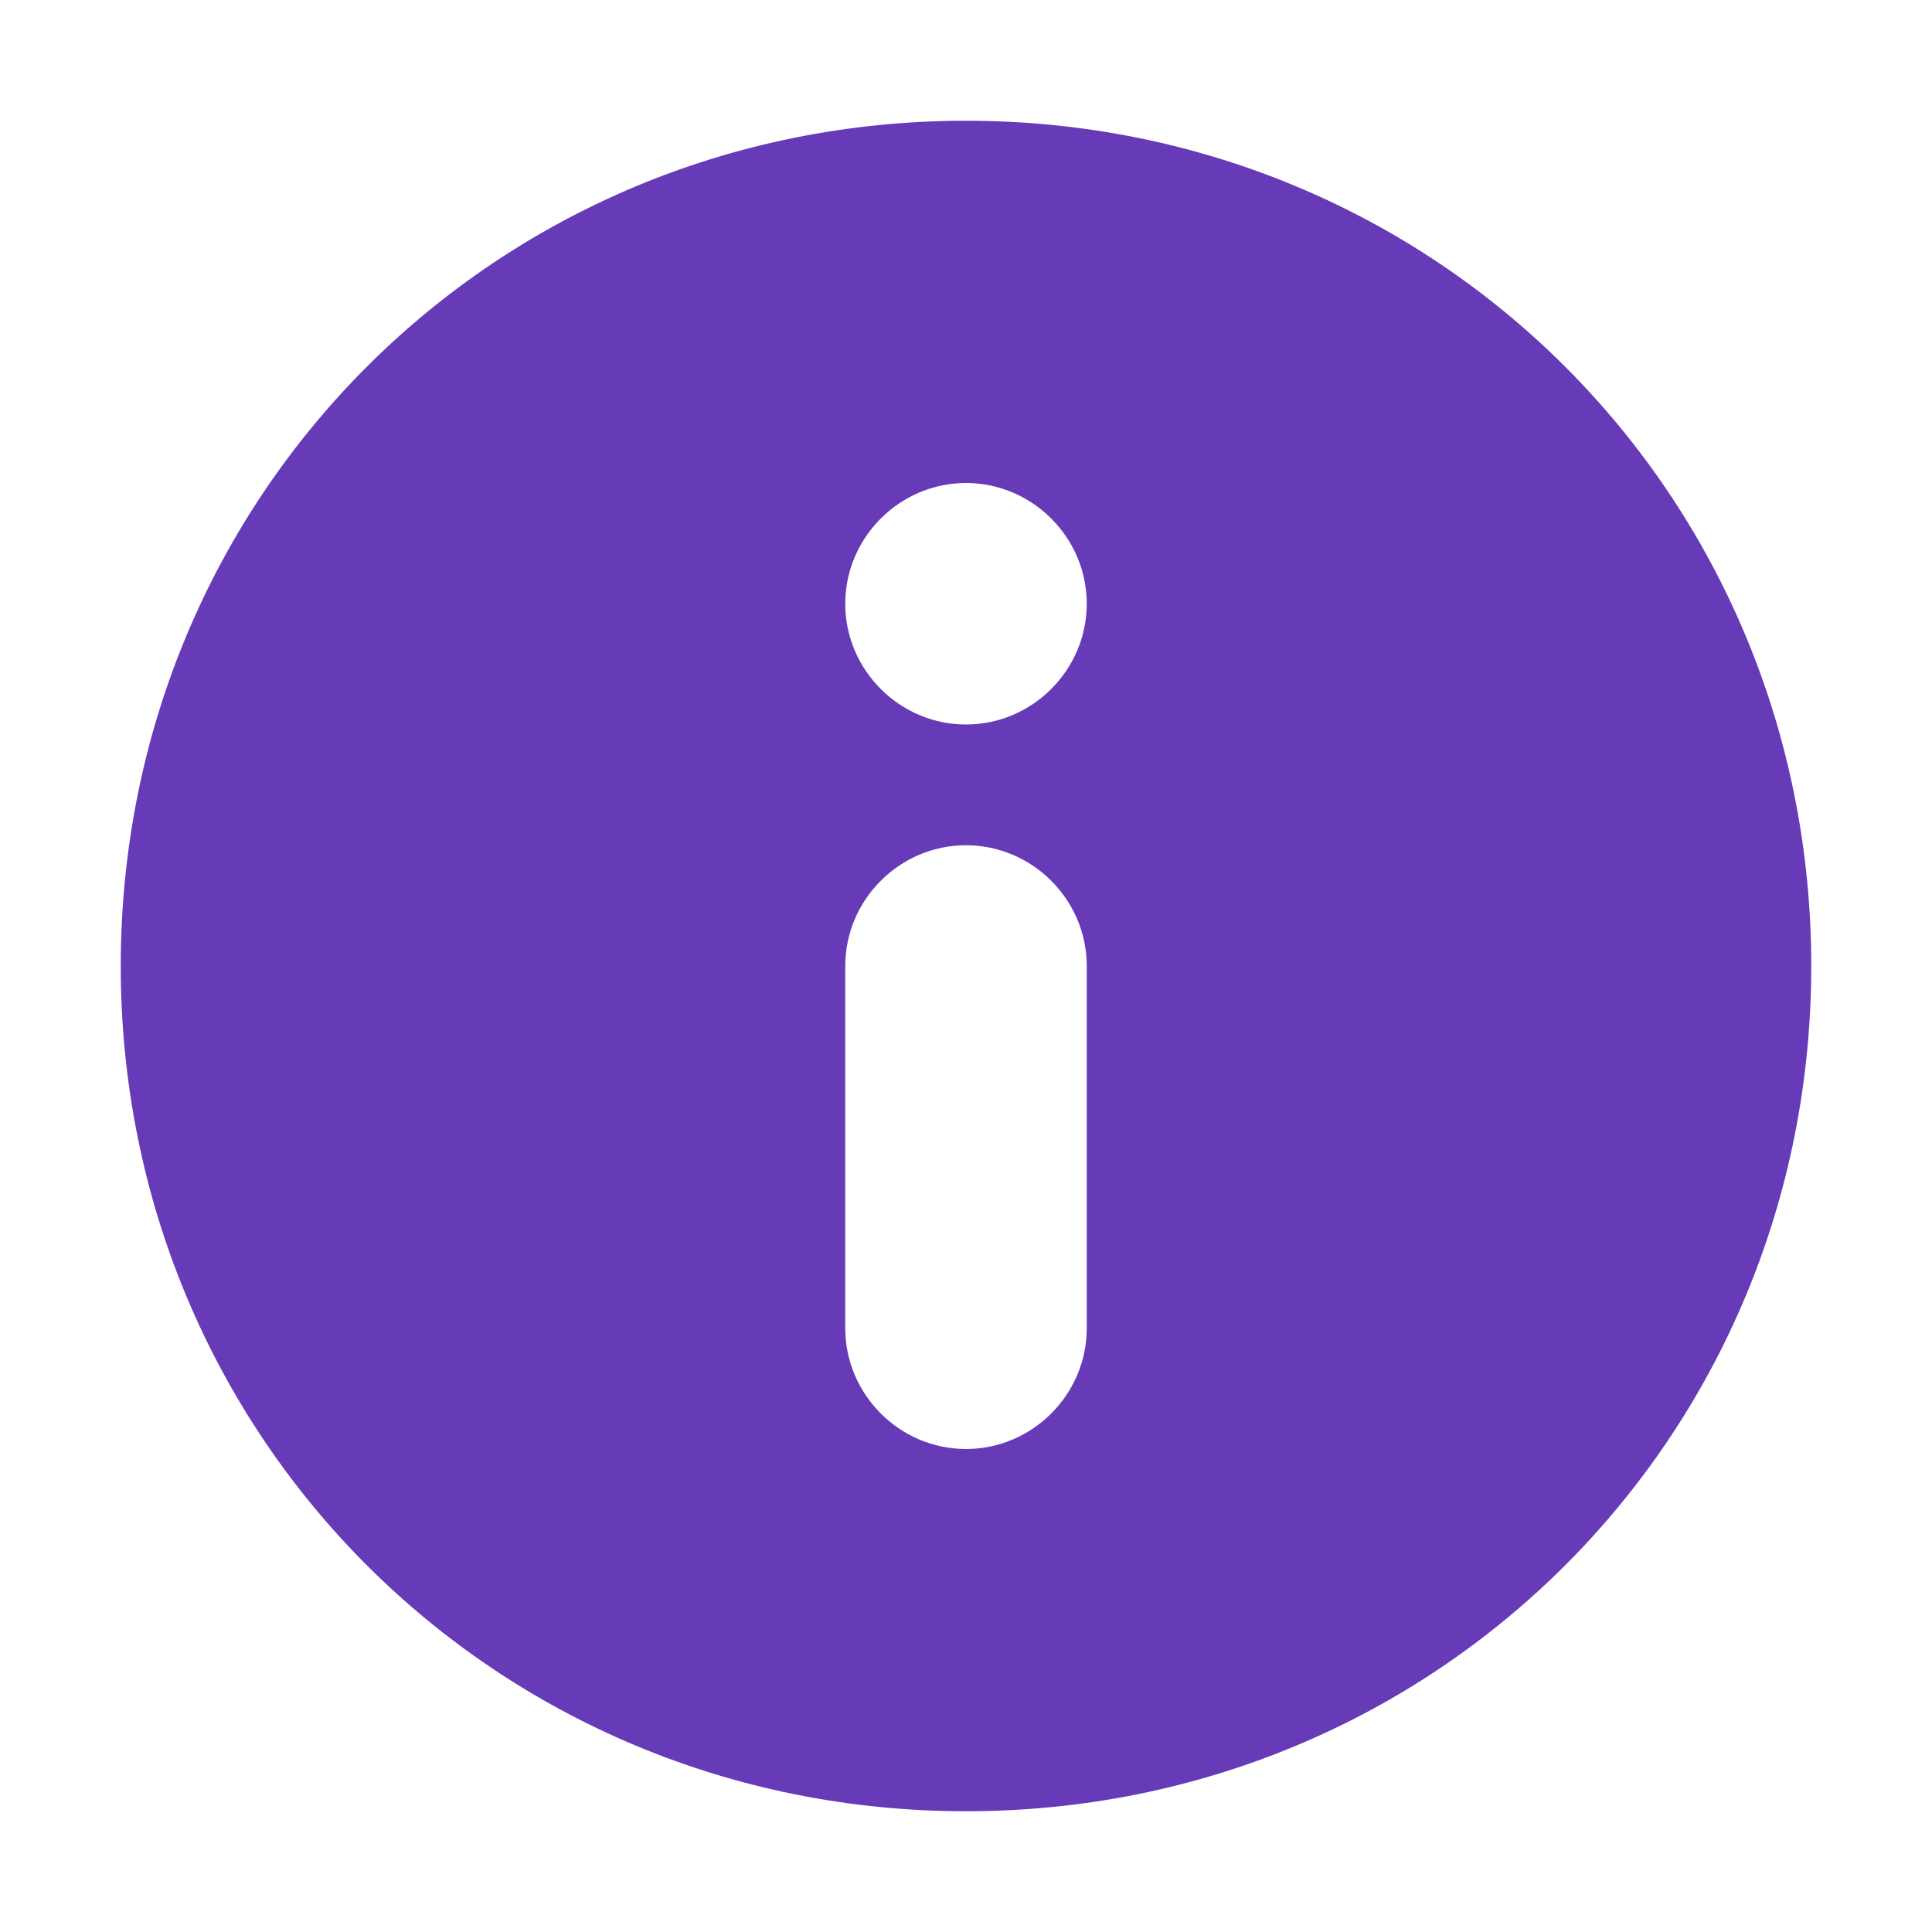
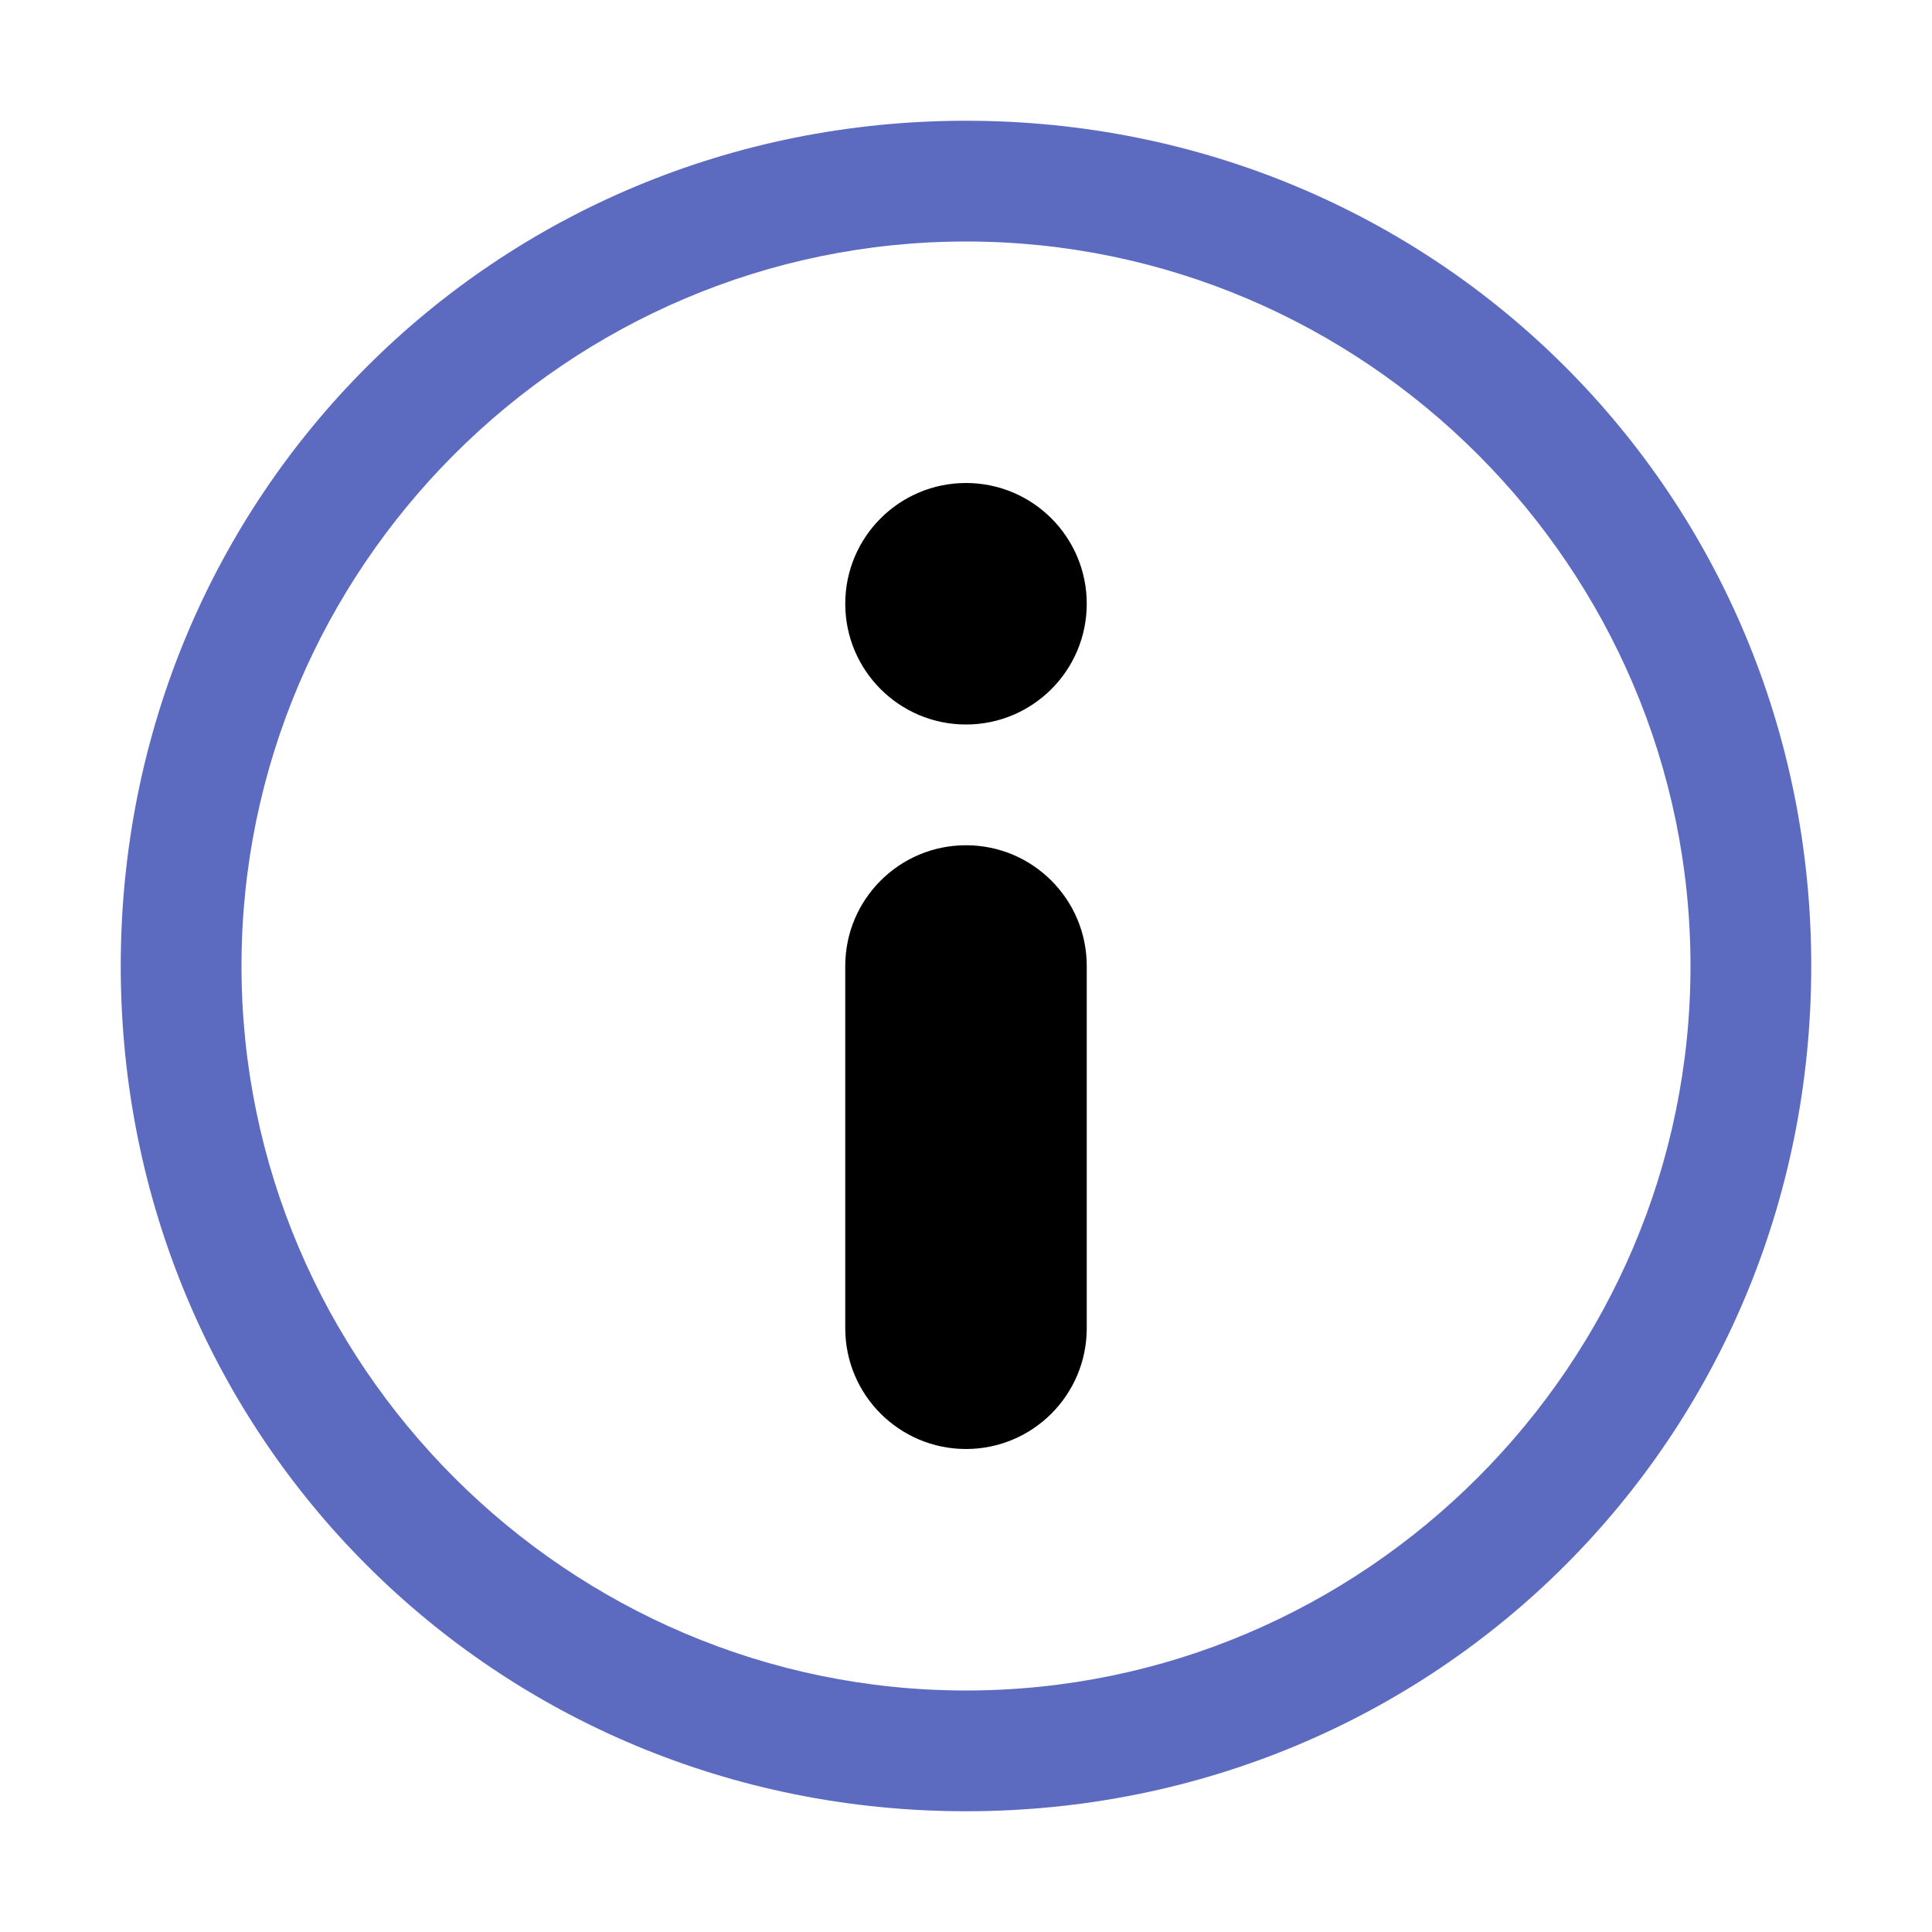
- <svg xmlns="http://www.w3.org/2000/svg" width="100%" height="100%" viewBox="0 0 16 16" version="1.1" xml:space="preserve" style="fill-rule:evenodd;clip-rule:evenodd;stroke-linejoin:round;stroke-miterlimit:2;">
-   <g>
-     <path d="M8,1C4.1,1 1,4.1 1,8C1,11.9 4.1,15 8,15C11.9,15 15,11.9 15,8C15,4.1 11.9,1 8,1ZM9,11C9,11.549 8.549,12 8,12C7.451,12 7,11.549 7,11L7,8C7,7.451 7.451,7 8,7C8.549,7 9,7.451 9,8L9,11ZM8,6C7.451,6 7,5.549 7,5C7,4.451 7.451,4 8,4C8.549,4 9,4.451 9,5C9,5.549 8.549,6 8,6Z" style="fill:rgb(103,58,183);fill-rule:nonzero;" />
+ <svg xmlns="http://www.w3.org/2000/svg" viewBox="0 0 16 16">
+   <g fill="currentColor">
+     <path fill="rgb(92,107,192)" d="M8 2c3.3 0 6 2.7 6 6s-2.7 6-6 6-6-2.7-6-6 2.7-6 6-6m0-1C4.1 1 1 4.1 1 8s3.1 7 7 7 7-3.1 7-7-3.1-7-7-7z" />
+     <path d="M7 5a1 1 0 1 1 2 0 1 1 0 1 1-2 0zM7 8a1 1 0 1 1 2 0v3a1 1 0 1 1-2 0V8z" />
  </g>
</svg>
